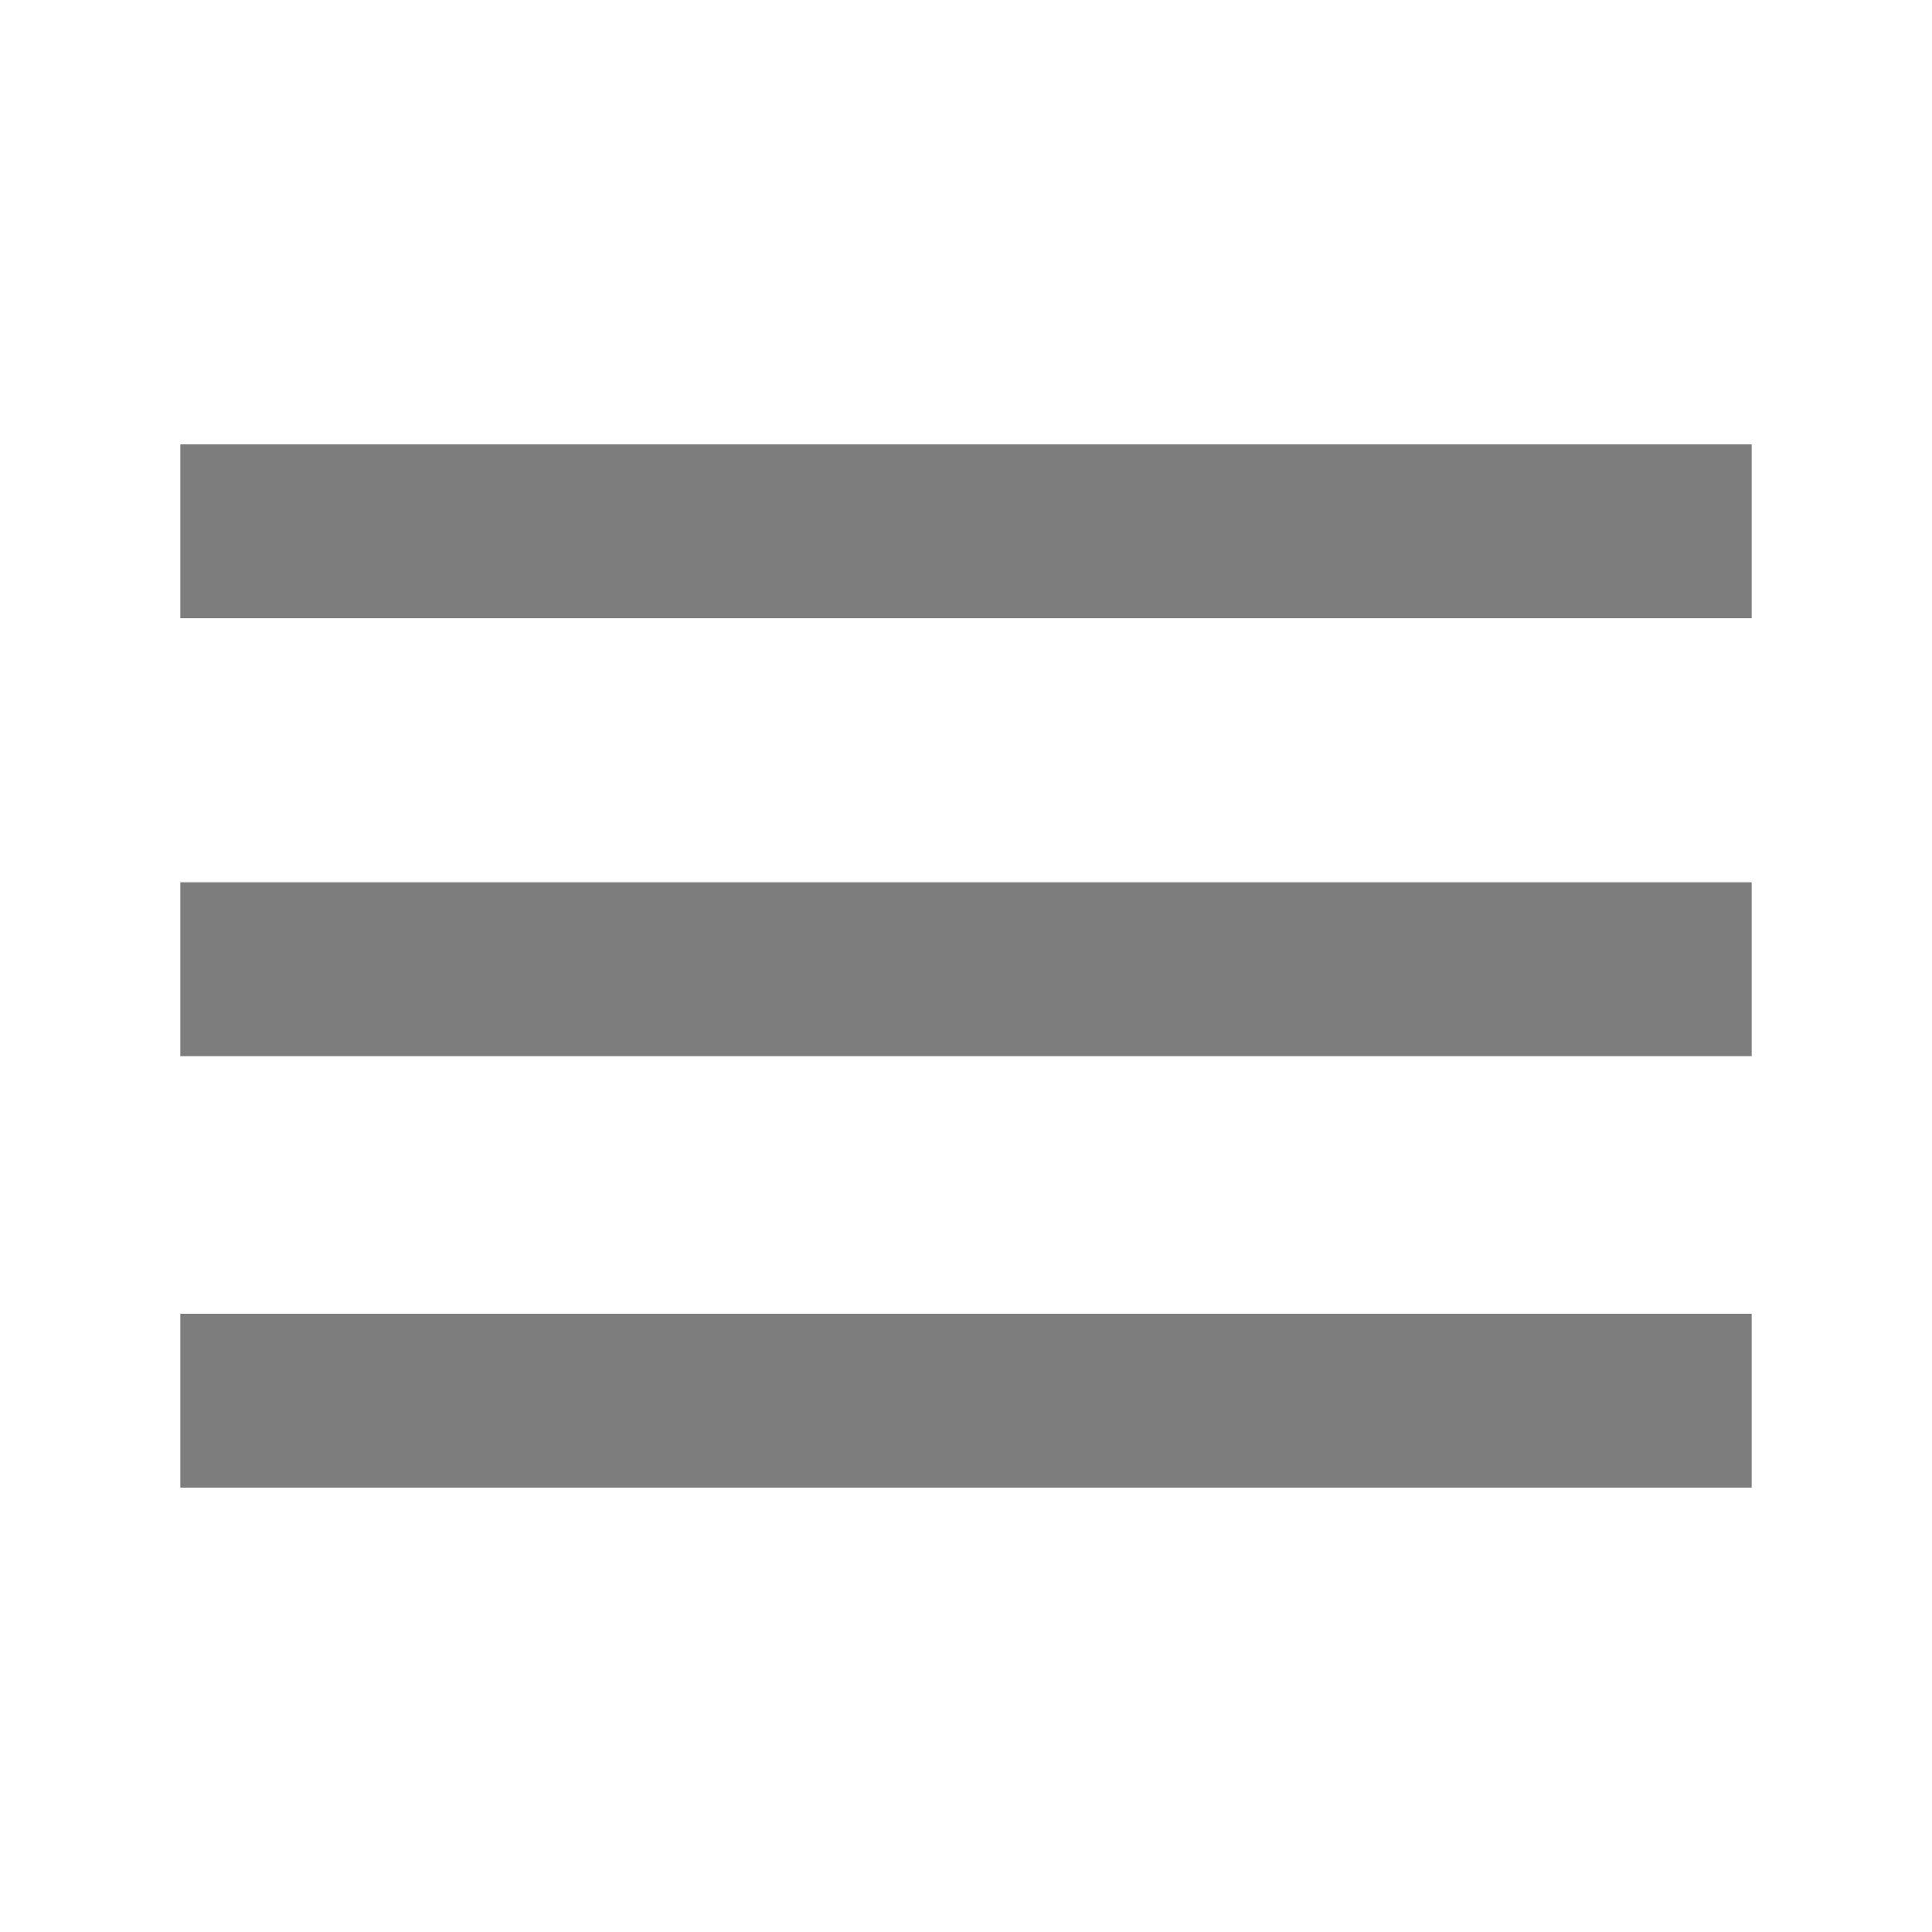
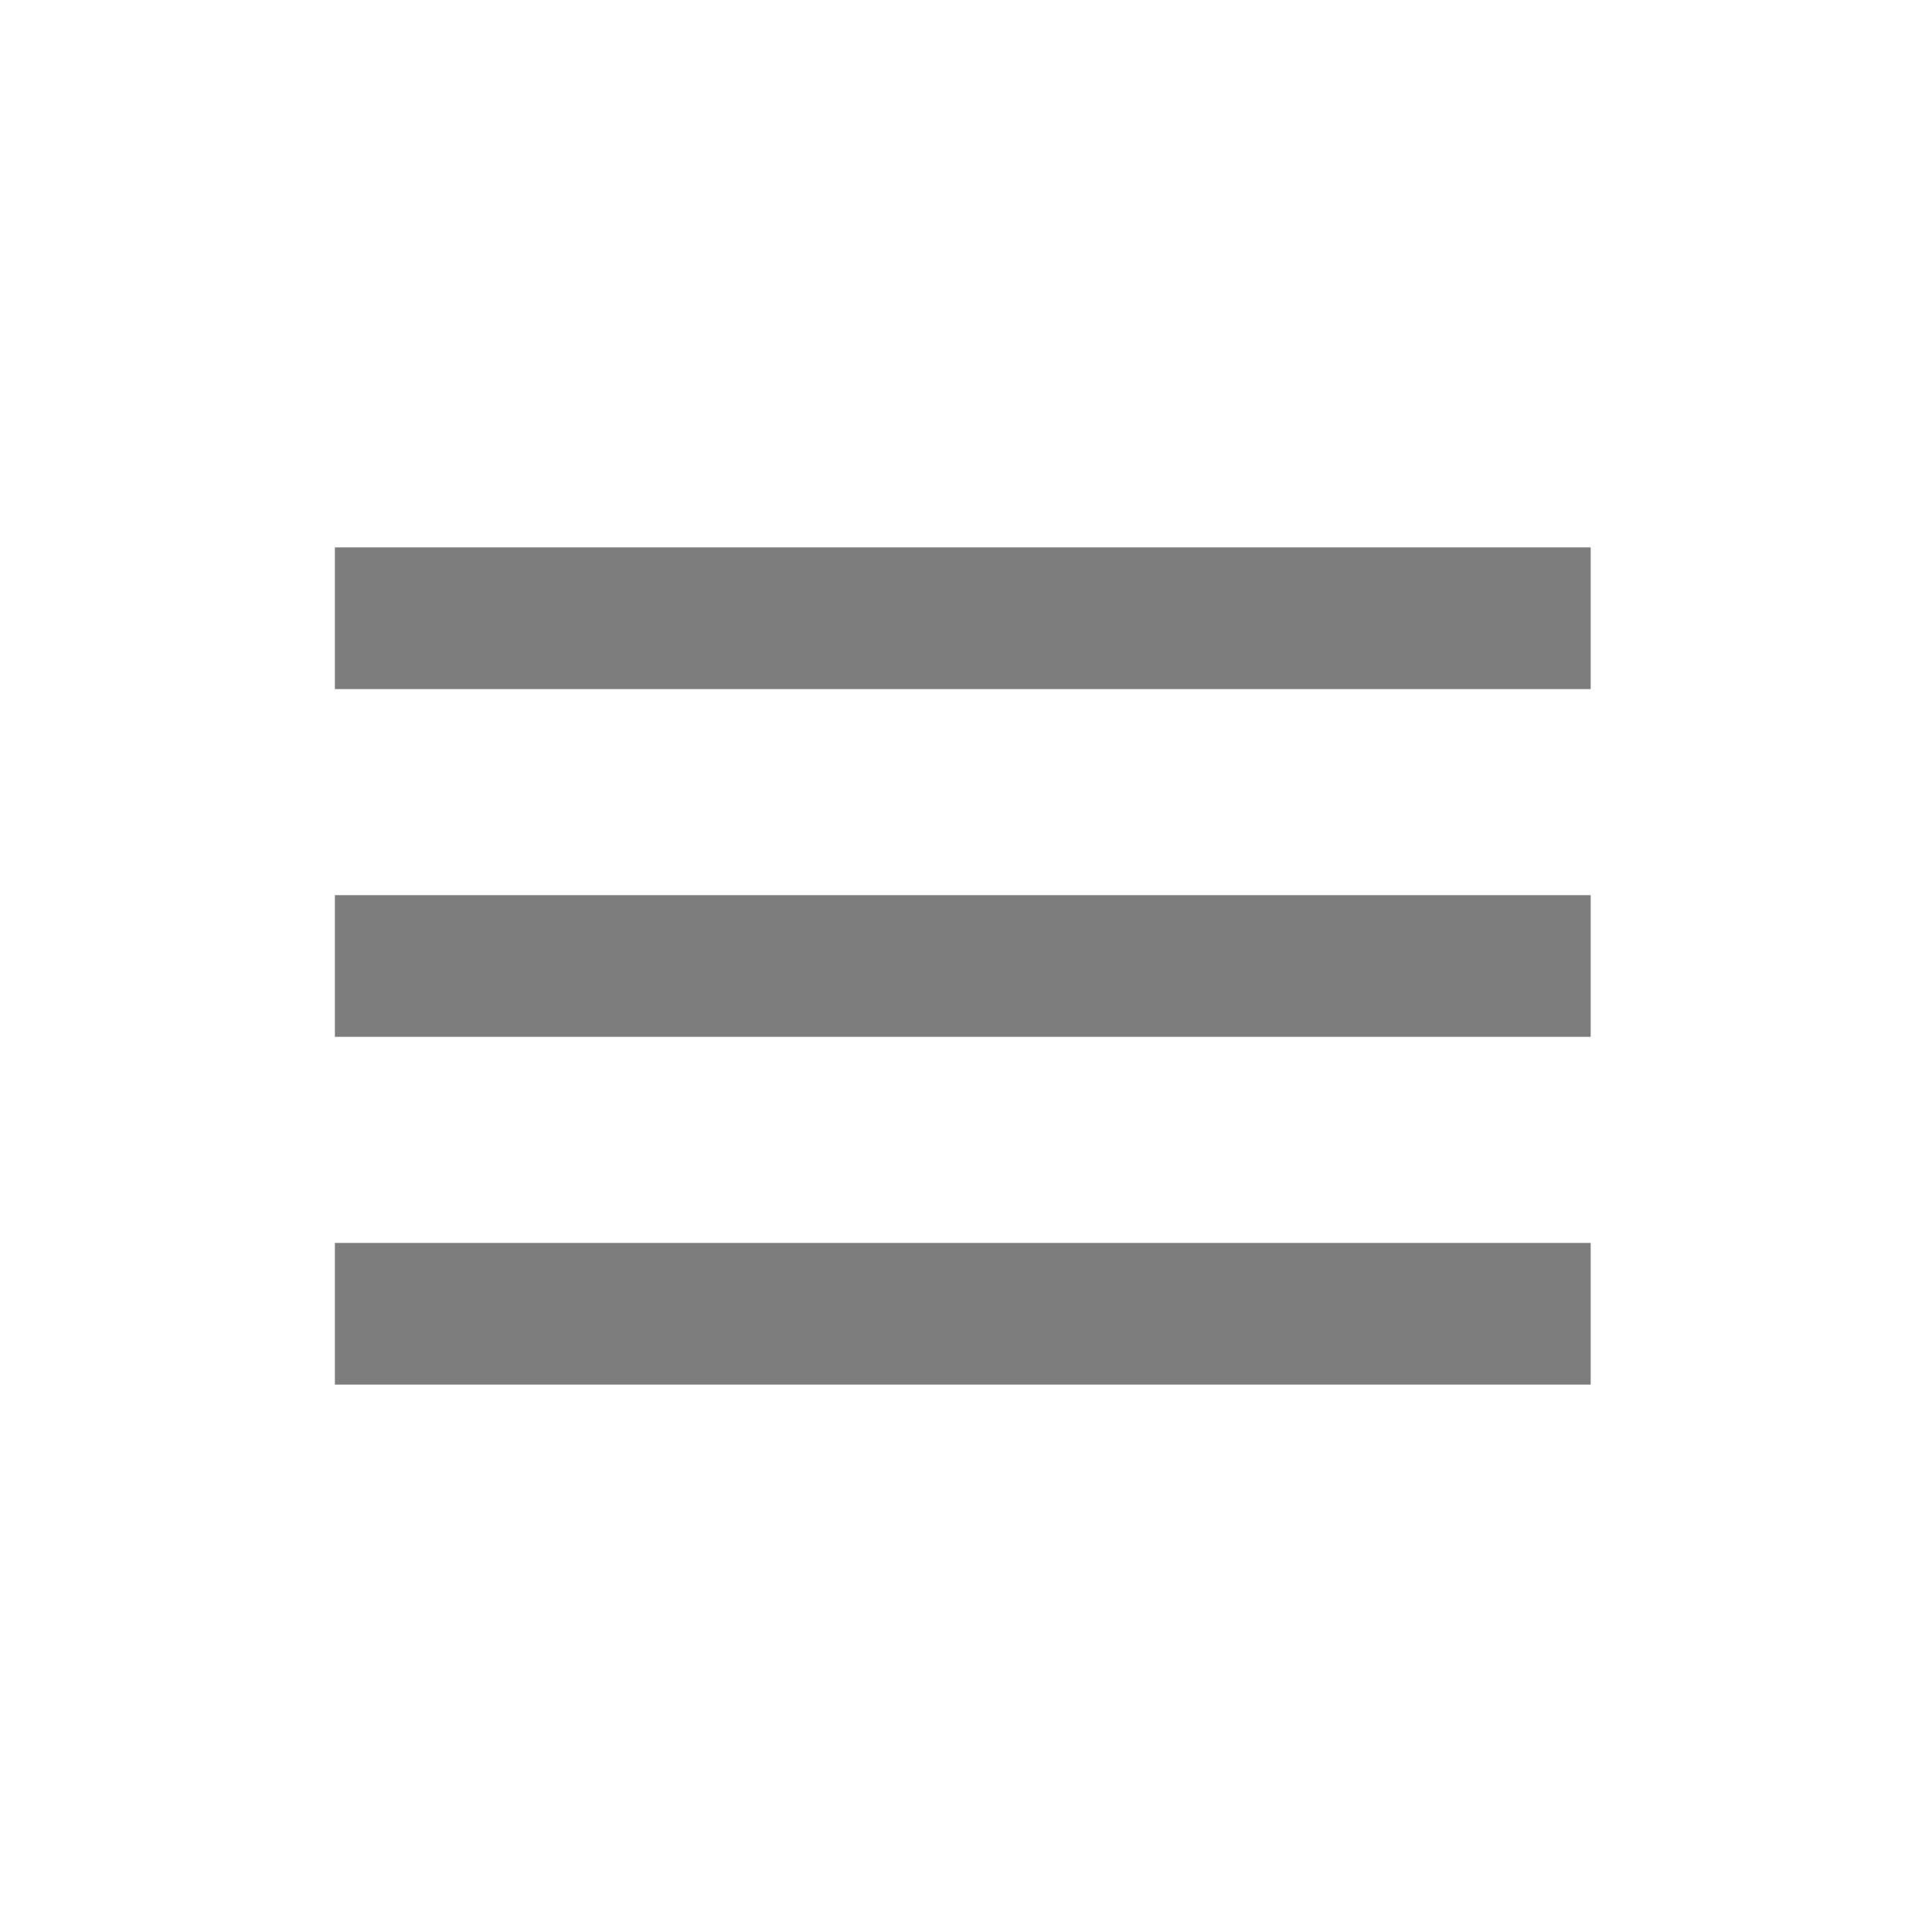
- <svg xmlns="http://www.w3.org/2000/svg" version="1.1" id="图层_1" width="30" height="30" x="0px" y="0px" viewBox="0 0 30 30" style="enable-background:new 0 0 30 30;" xml:space="preserve">
+ <svg xmlns="http://www.w3.org/2000/svg" version="1.1" id="图层_1" x="0px" y="0px" viewBox="0 0 30 30" style="enable-background:new 0 0 30 30;" xml:space="preserve">
  <style type="text/css">
- 	.st0{opacity:0.51;}
+ 	.st0{opacity:0.51;fill:none;}
+ 	.st1{opacity:0.51;}
</style>
-   <path class="st0" d="M2.8,23.1h24.4v-2.7H2.8V23.1z M2.8,16.4h24.4v-2.7H2.8V16.4z M2.8,6.9v2.7h24.4V6.9H2.8z" />
+   <path class="st0" d="M2,2h26v26H2V2z" />
+   <path class="st1" d="M5.2,21.5h19.5v-2.2H5.2V21.5z M5.2,16.1h19.5v-2.2H5.2V16.1z M5.2,8.5v2.2h19.5V8.5H5.2z" />
</svg>
